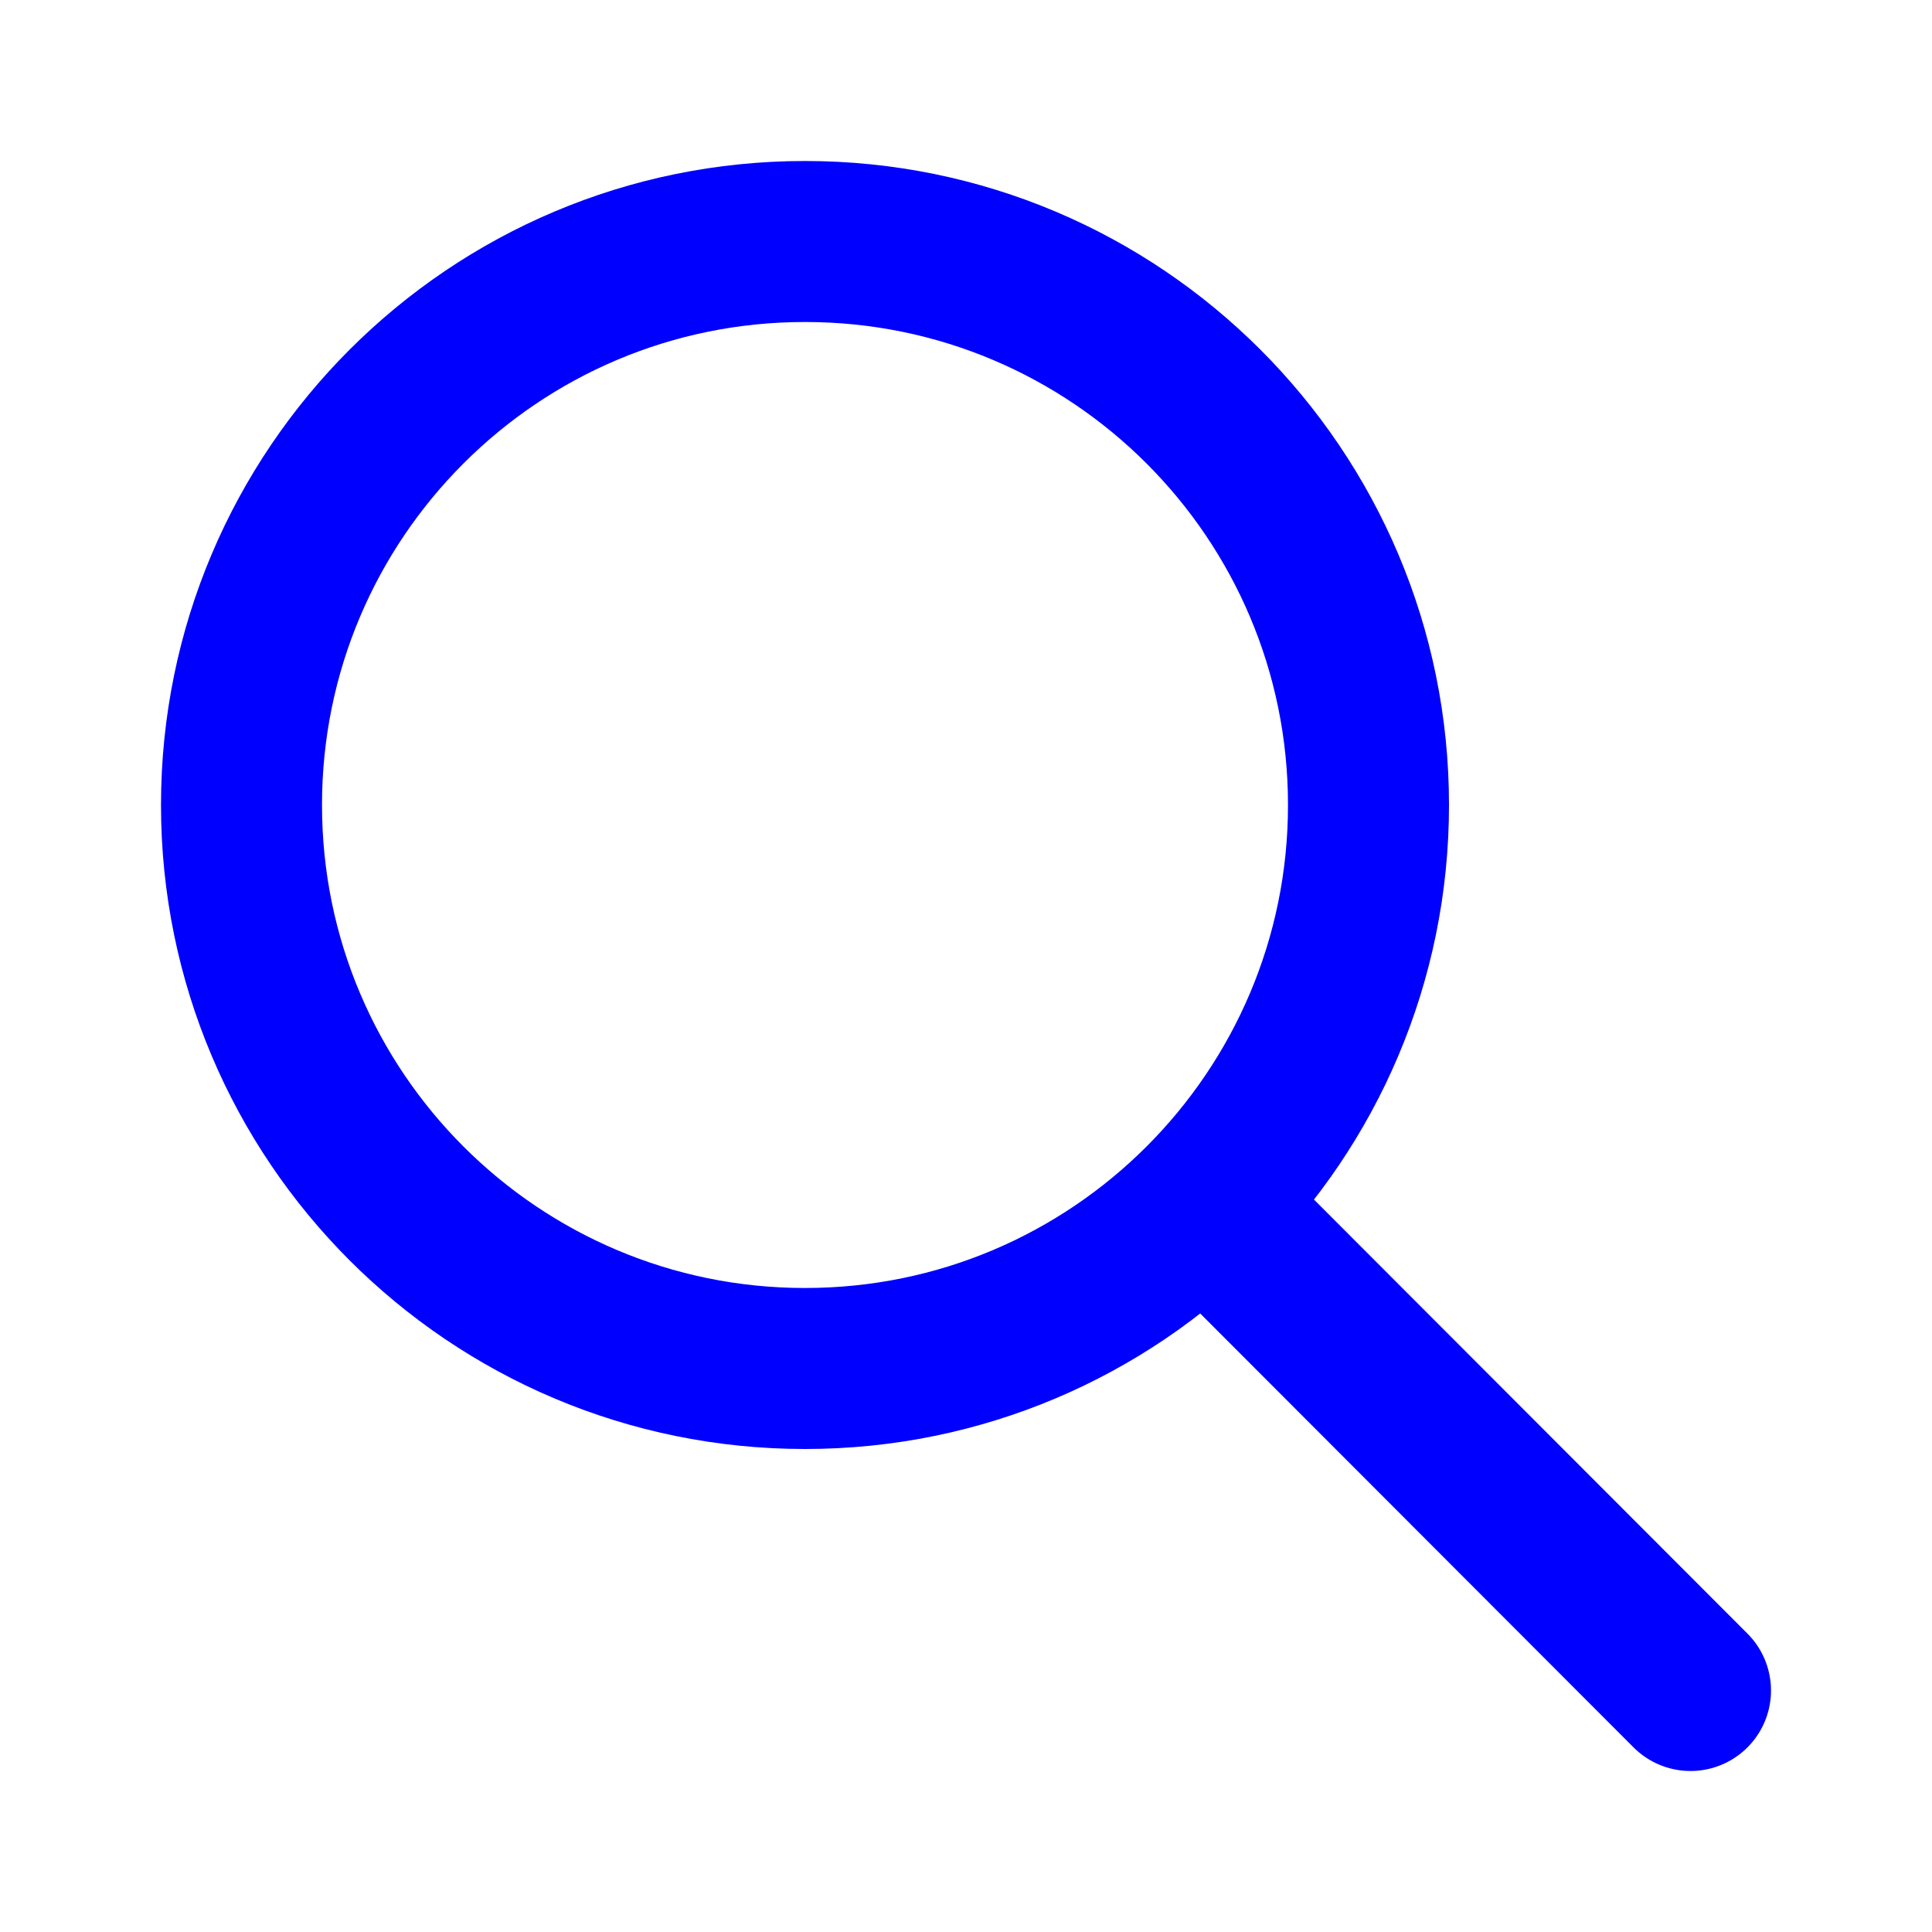
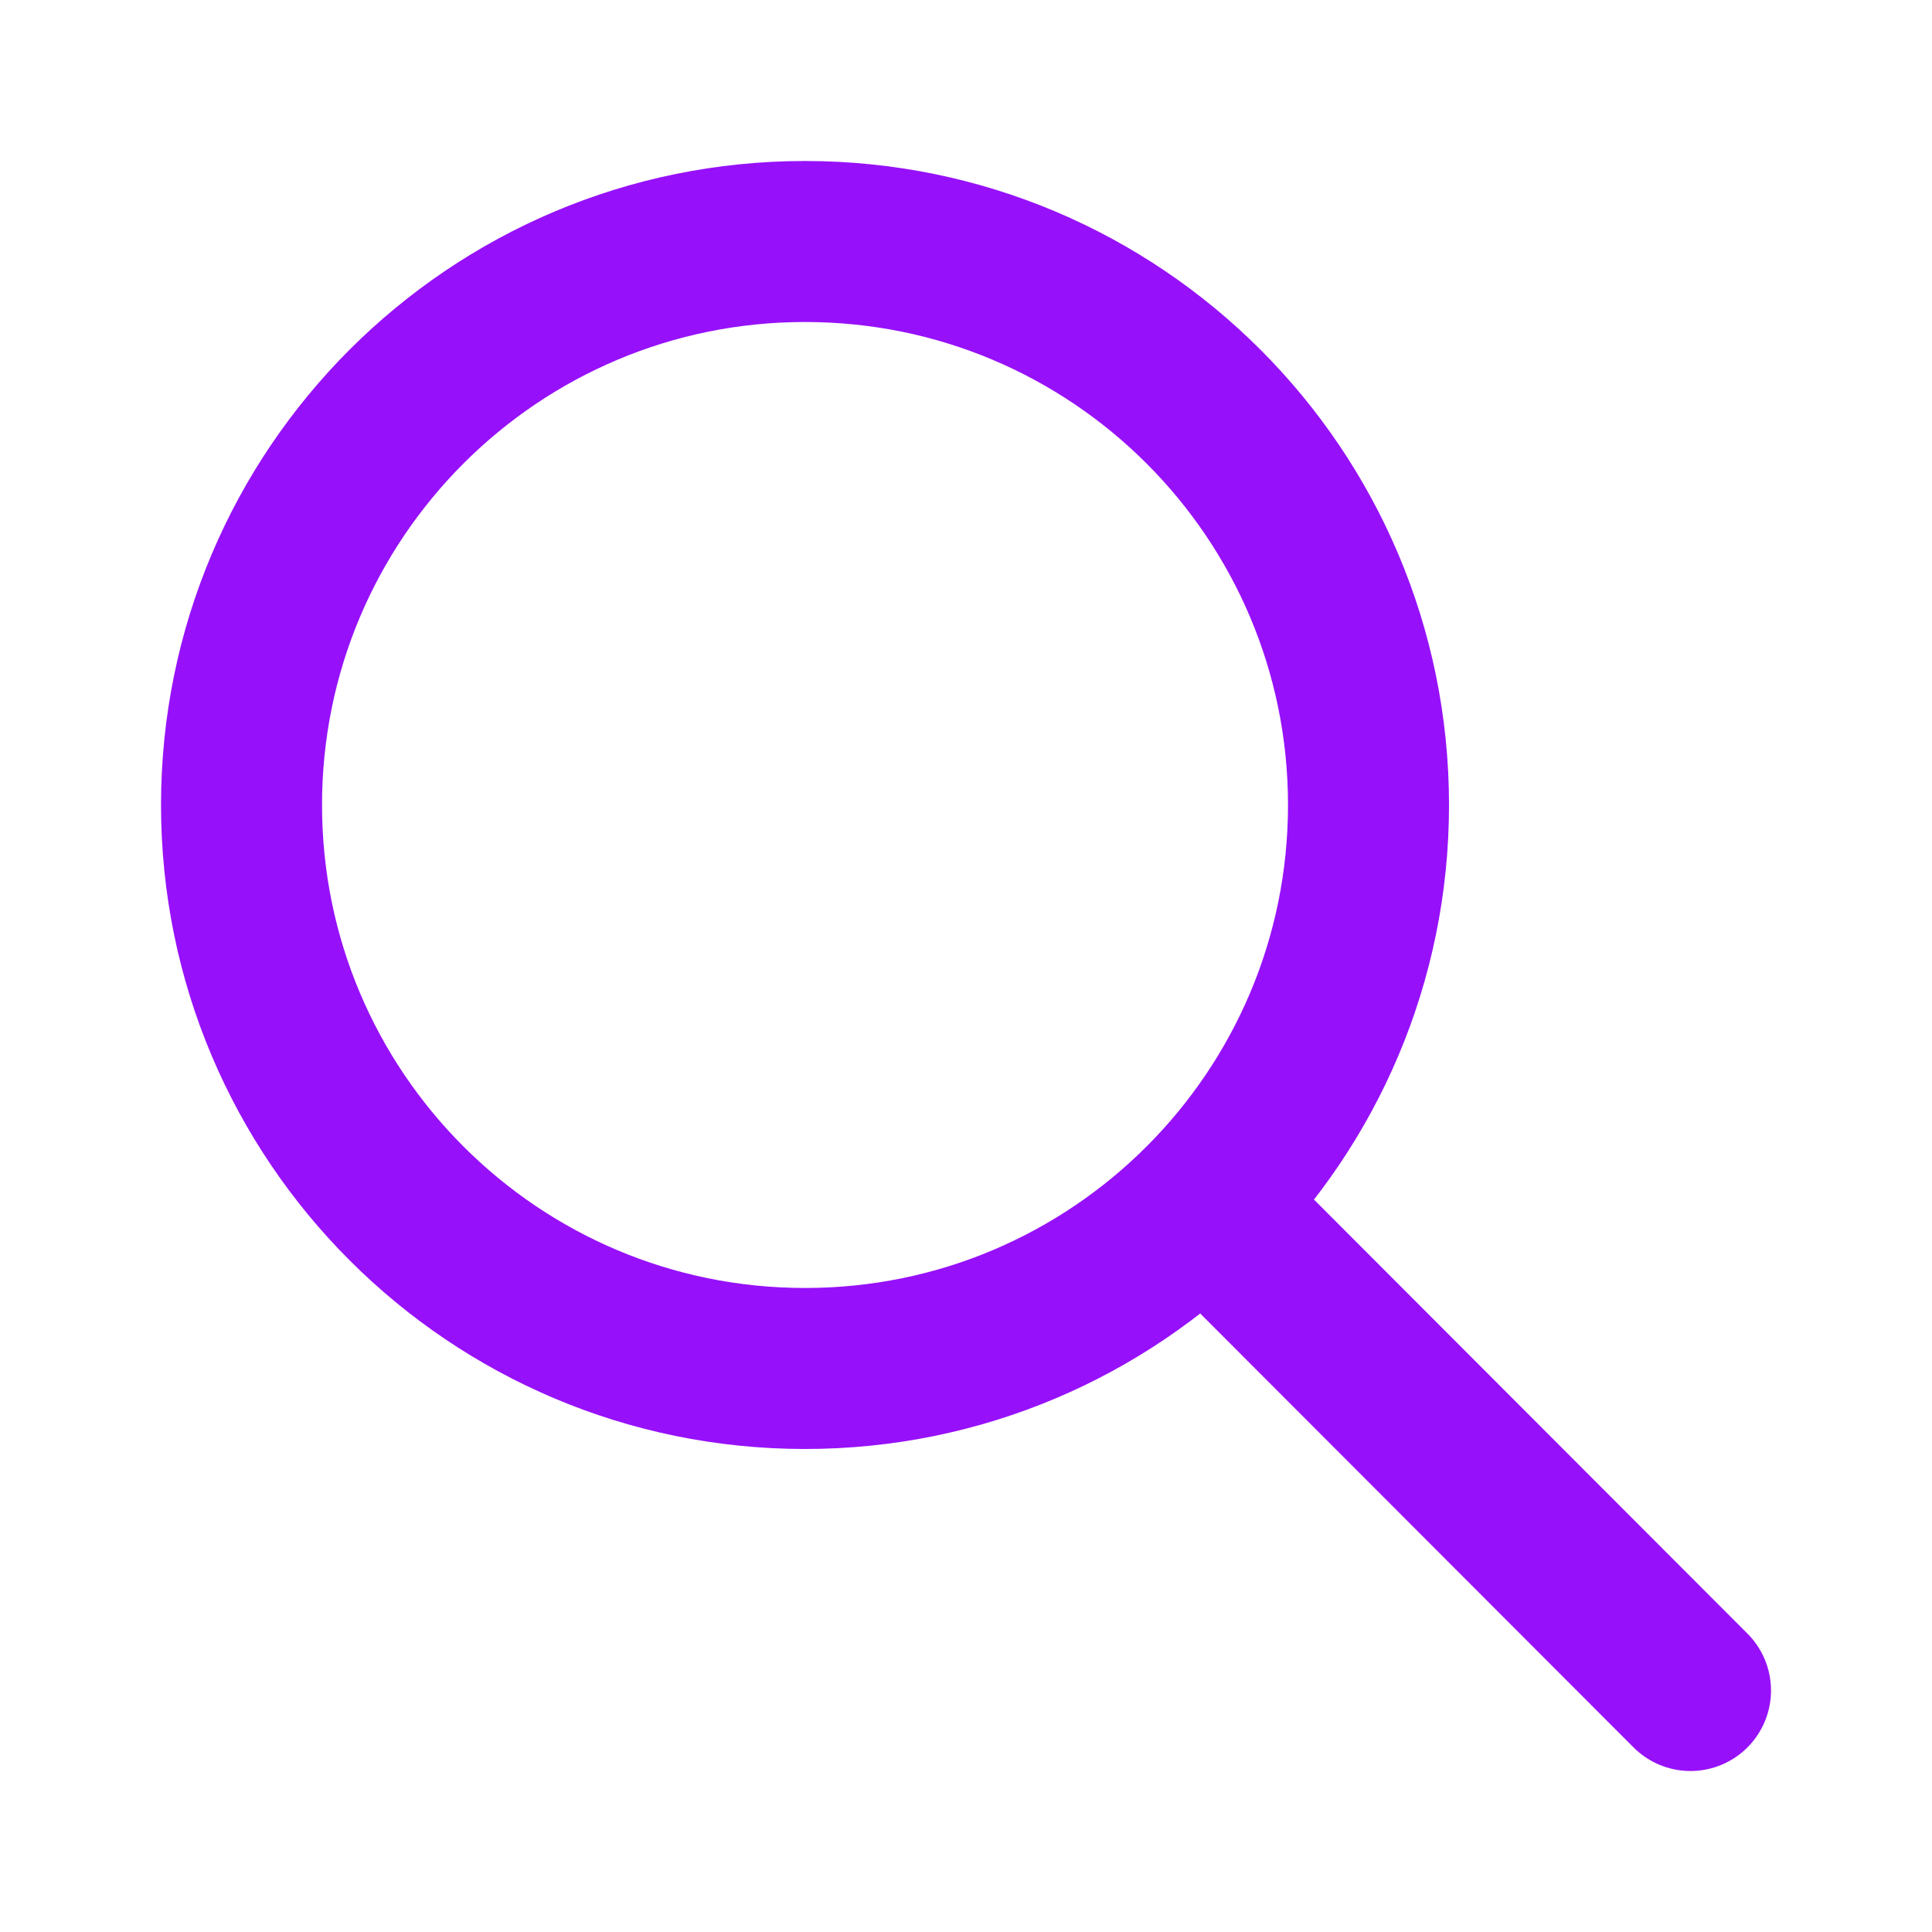
- <svg xmlns="http://www.w3.org/2000/svg" width="800px" height="800px" viewBox="0 0 24 24" fill="none">
-   <path d="M14.954 14.946L21 21M17 10C17 13.866 13.866 17 10 17C6.134 17 3 13.866 3 10C3 6.134 6.134 3 10 3C13.866 3 17 6.134 17 10Z" stroke="blue" stroke-width="2" stroke-linecap="round" stroke-linejoin="round" />
+ <svg xmlns="http://www.w3.org/2000/svg" id="Layer_1" version="1.1" viewBox="0 0 800 800">
+   <defs>
+     <style>
+       .st0 {
+         fill: none;
+         stroke: #9710fa;
+         stroke-linecap: round;
+         stroke-linejoin: round;
+         stroke-width: 66.67px;
+       }
+     </style>
+   </defs>
+   <path class="st0" d="M498.45,498.19l201.55,201.81M566.67,333.33c0,128.87-104.47,233.33-233.33,233.33s-233.33-104.47-233.33-233.33,104.47-233.33,233.33-233.33,233.33,104.47,233.33,233.33Z" />
</svg>
